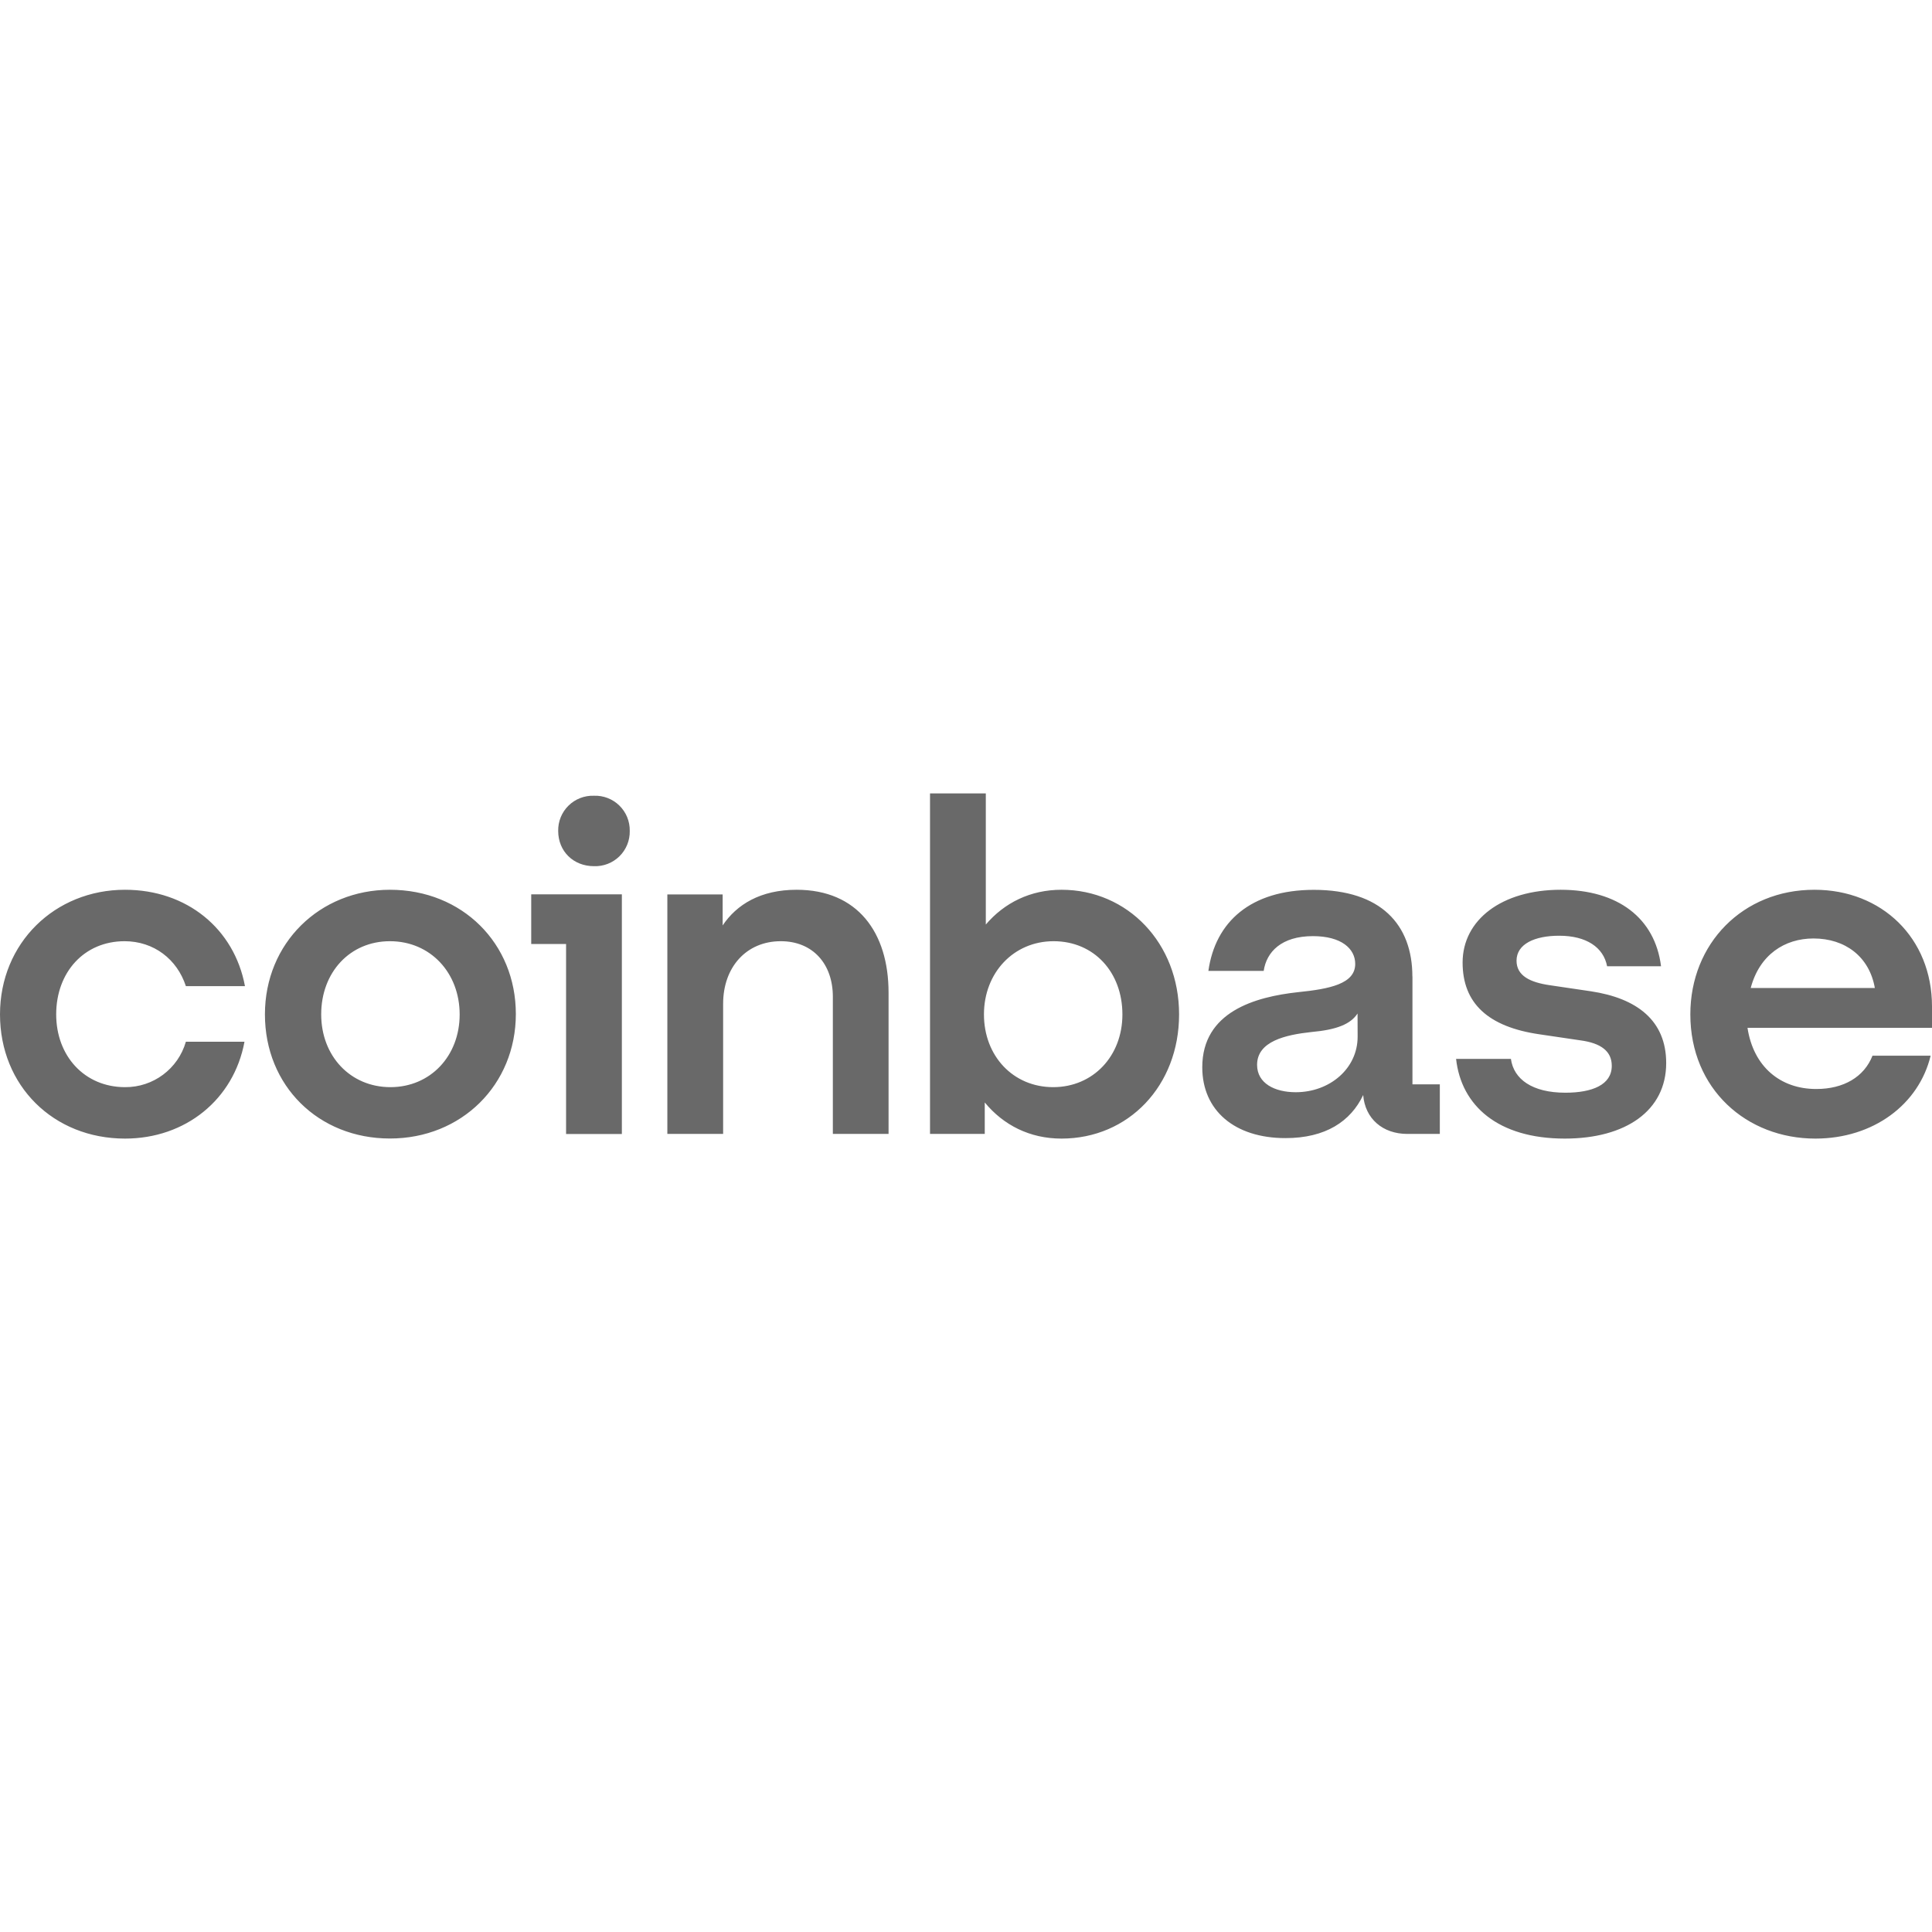
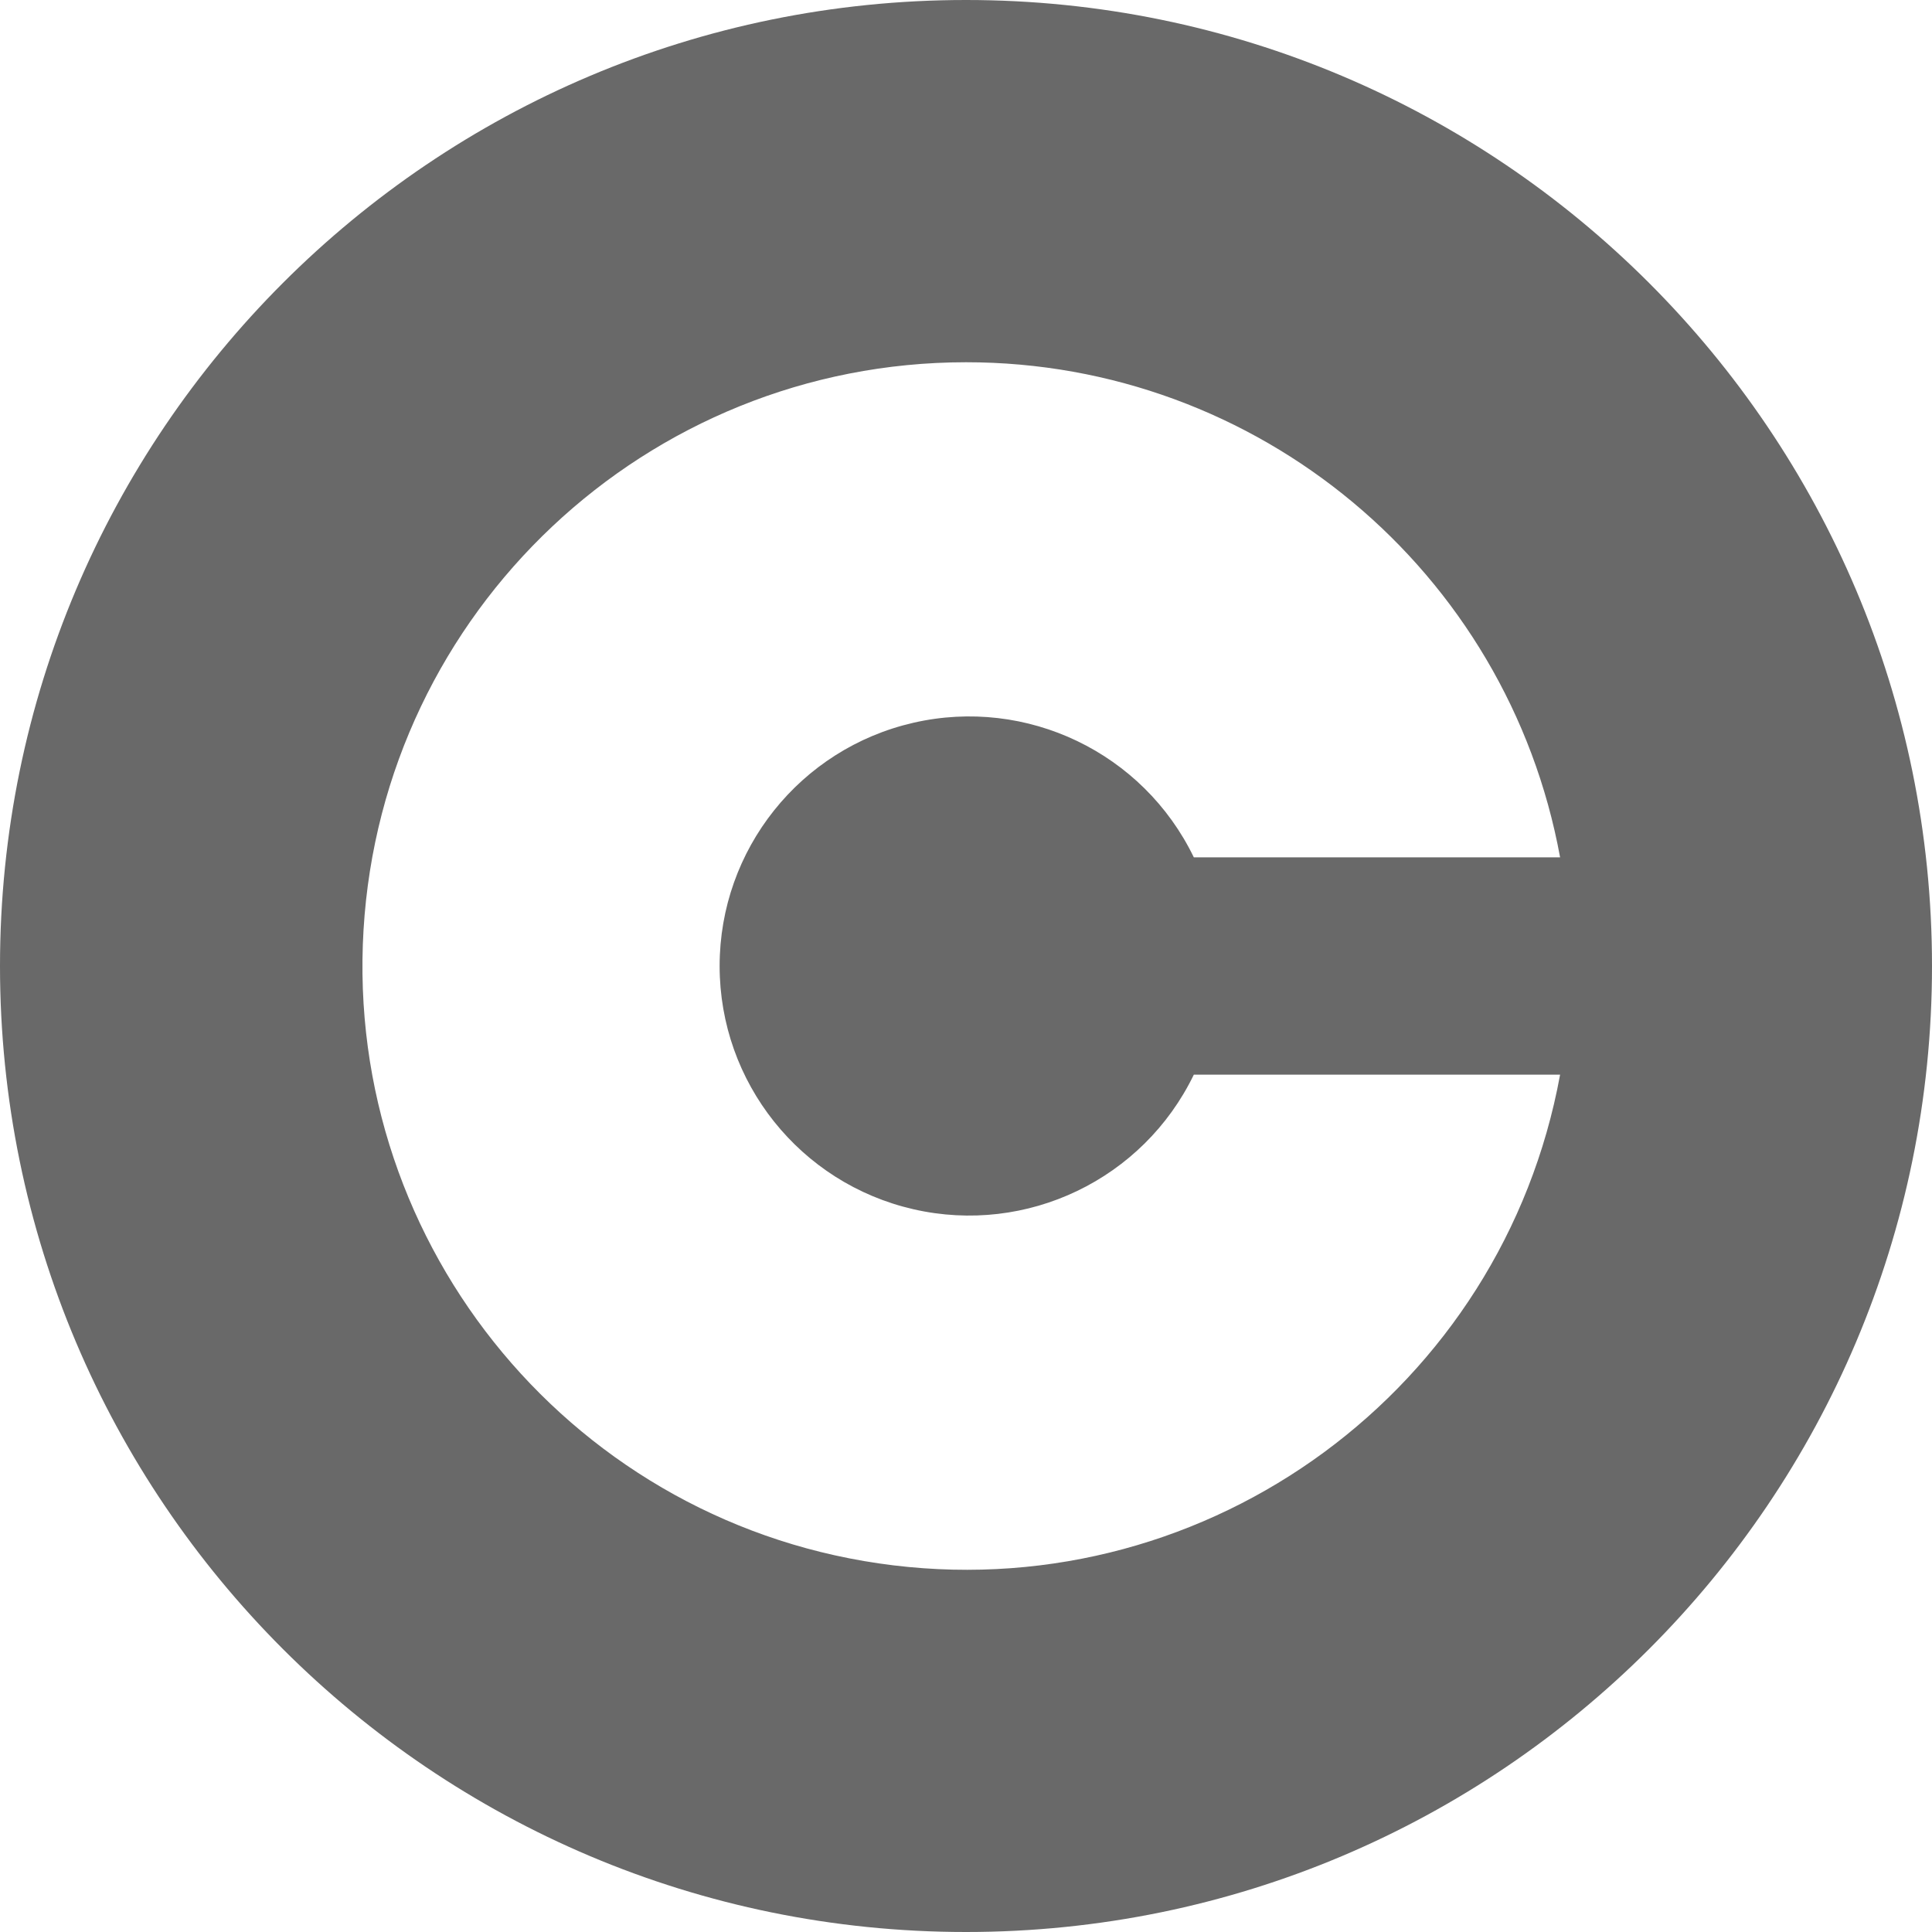
- <svg xmlns="http://www.w3.org/2000/svg" fill="#696969" role="img" viewBox="0 0 24 24">
-   <path d="M4.844 11.053c-.872 0-1.553.662-1.553 1.548s.664 1.542 1.553 1.542c.889 0 1.564-.667 1.564-1.547 0-.875-.664-1.543-1.564-1.543zm.006 2.452c-.497 0-.86-.386-.86-.904 0-.523.357-.909.854-.909.502 0 .866.392.866.91 0 .517-.364.903-.86.903zm1.749-1.778h.433v2.36h.693V11.11H6.599zm-5.052-.035c.364 0 .653.224.762.558h.734c-.133-.713-.722-1.197-1.49-1.197-.872 0-1.553.662-1.553 1.548 0 .887.664 1.543 1.553 1.543.75 0 1.351-.484 1.484-1.203h-.728a.78.78 0 01-.756.564c-.502 0-.855-.386-.855-.904 0-.523.347-.909.85-.909zm18.215.622l-.508-.075c-.242-.035-.415-.115-.415-.305 0-.207.225-.31.53-.31.336 0 .55.143.595.379h.67c-.075-.599-.537-.95-1.247-.95-.733 0-1.218.375-1.218.904 0 .506.317.8.958.892l.508.075c.249.034.387.132.387.316 0 .236-.242.334-.577.334-.41 0-.641-.167-.676-.42h-.681c.064.581.52.99 1.35.99.757 0 1.26-.346 1.26-.938 0-.53-.364-.806-.936-.892zM7.378 9.885a.429.429 0 00-.444.437c0 .254.19.438.444.438a.429.429 0 00.445-.438.429.429 0 00-.445-.437zm10.167 2.245c0-.645-.392-1.076-1.224-1.076-.785 0-1.224.397-1.31 1.007h.687c.035-.236.22-.432.612-.432.352 0 .525.155.525.345 0 .248-.317.311-.71.351-.531.058-1.19.242-1.19.933 0 .535.4.88 1.034.88.497 0 .809-.207.965-.535.023.293.242.483.548.483h.404v-.616h-.34v-1.34zm-.68.748c0 .397-.347.69-.769.69-.26 0-.48-.11-.48-.34 0-.293.353-.373.676-.408.312-.028.485-.097.572-.23zm-3.679-1.825c-.386 0-.71.162-.94.432V9.856h-.693v4.23h.68v-.391c.232.282.56.449.953.449.832 0 1.461-.656 1.461-1.543 0-.886-.64-1.548-1.46-1.548zm-.103 2.452c-.497 0-.86-.386-.86-.904 0-.517.369-.909.865-.909.503 0 .855.386.855.91 0 .517-.364.903-.86.903zm-3.187-2.452c-.45 0-.745.184-.919.443v-.385H8.29v2.975h.693v-1.617c0-.455.289-.777.716-.777.398 0 .647.282.647.69v1.704h.692v-1.755c0-.748-.386-1.278-1.142-1.278zM24 12.503c0-.851-.624-1.45-1.46-1.45-.89 0-1.542.668-1.542 1.548 0 .927.698 1.543 1.553 1.543.722 0 1.287-.426 1.432-1.03h-.722c-.104.264-.358.414-.699.414-.445 0-.78-.276-.854-.76H24v-.264zm-2.252-.23c.11-.414.422-.615.78-.615.392 0 .693.224.762.615Z" />
+ <svg xmlns="http://www.w3.org/2000/svg" width="26.0" height="26.0" fill="#696969" role="img" viewBox="0 0 24 24">
+   <path fill-rule="evenodd" d="M12 0a12 12 0 1 0 0 24 12 12 0 0 0 0-24zm0 4.5a7.5 7.5 0 1 0 7.38 8.85h-4.55a3.1 3.1 0 1 1 0-2.7h4.55A7.5 7.5 0 0 0 12 4.5z" />
</svg>
